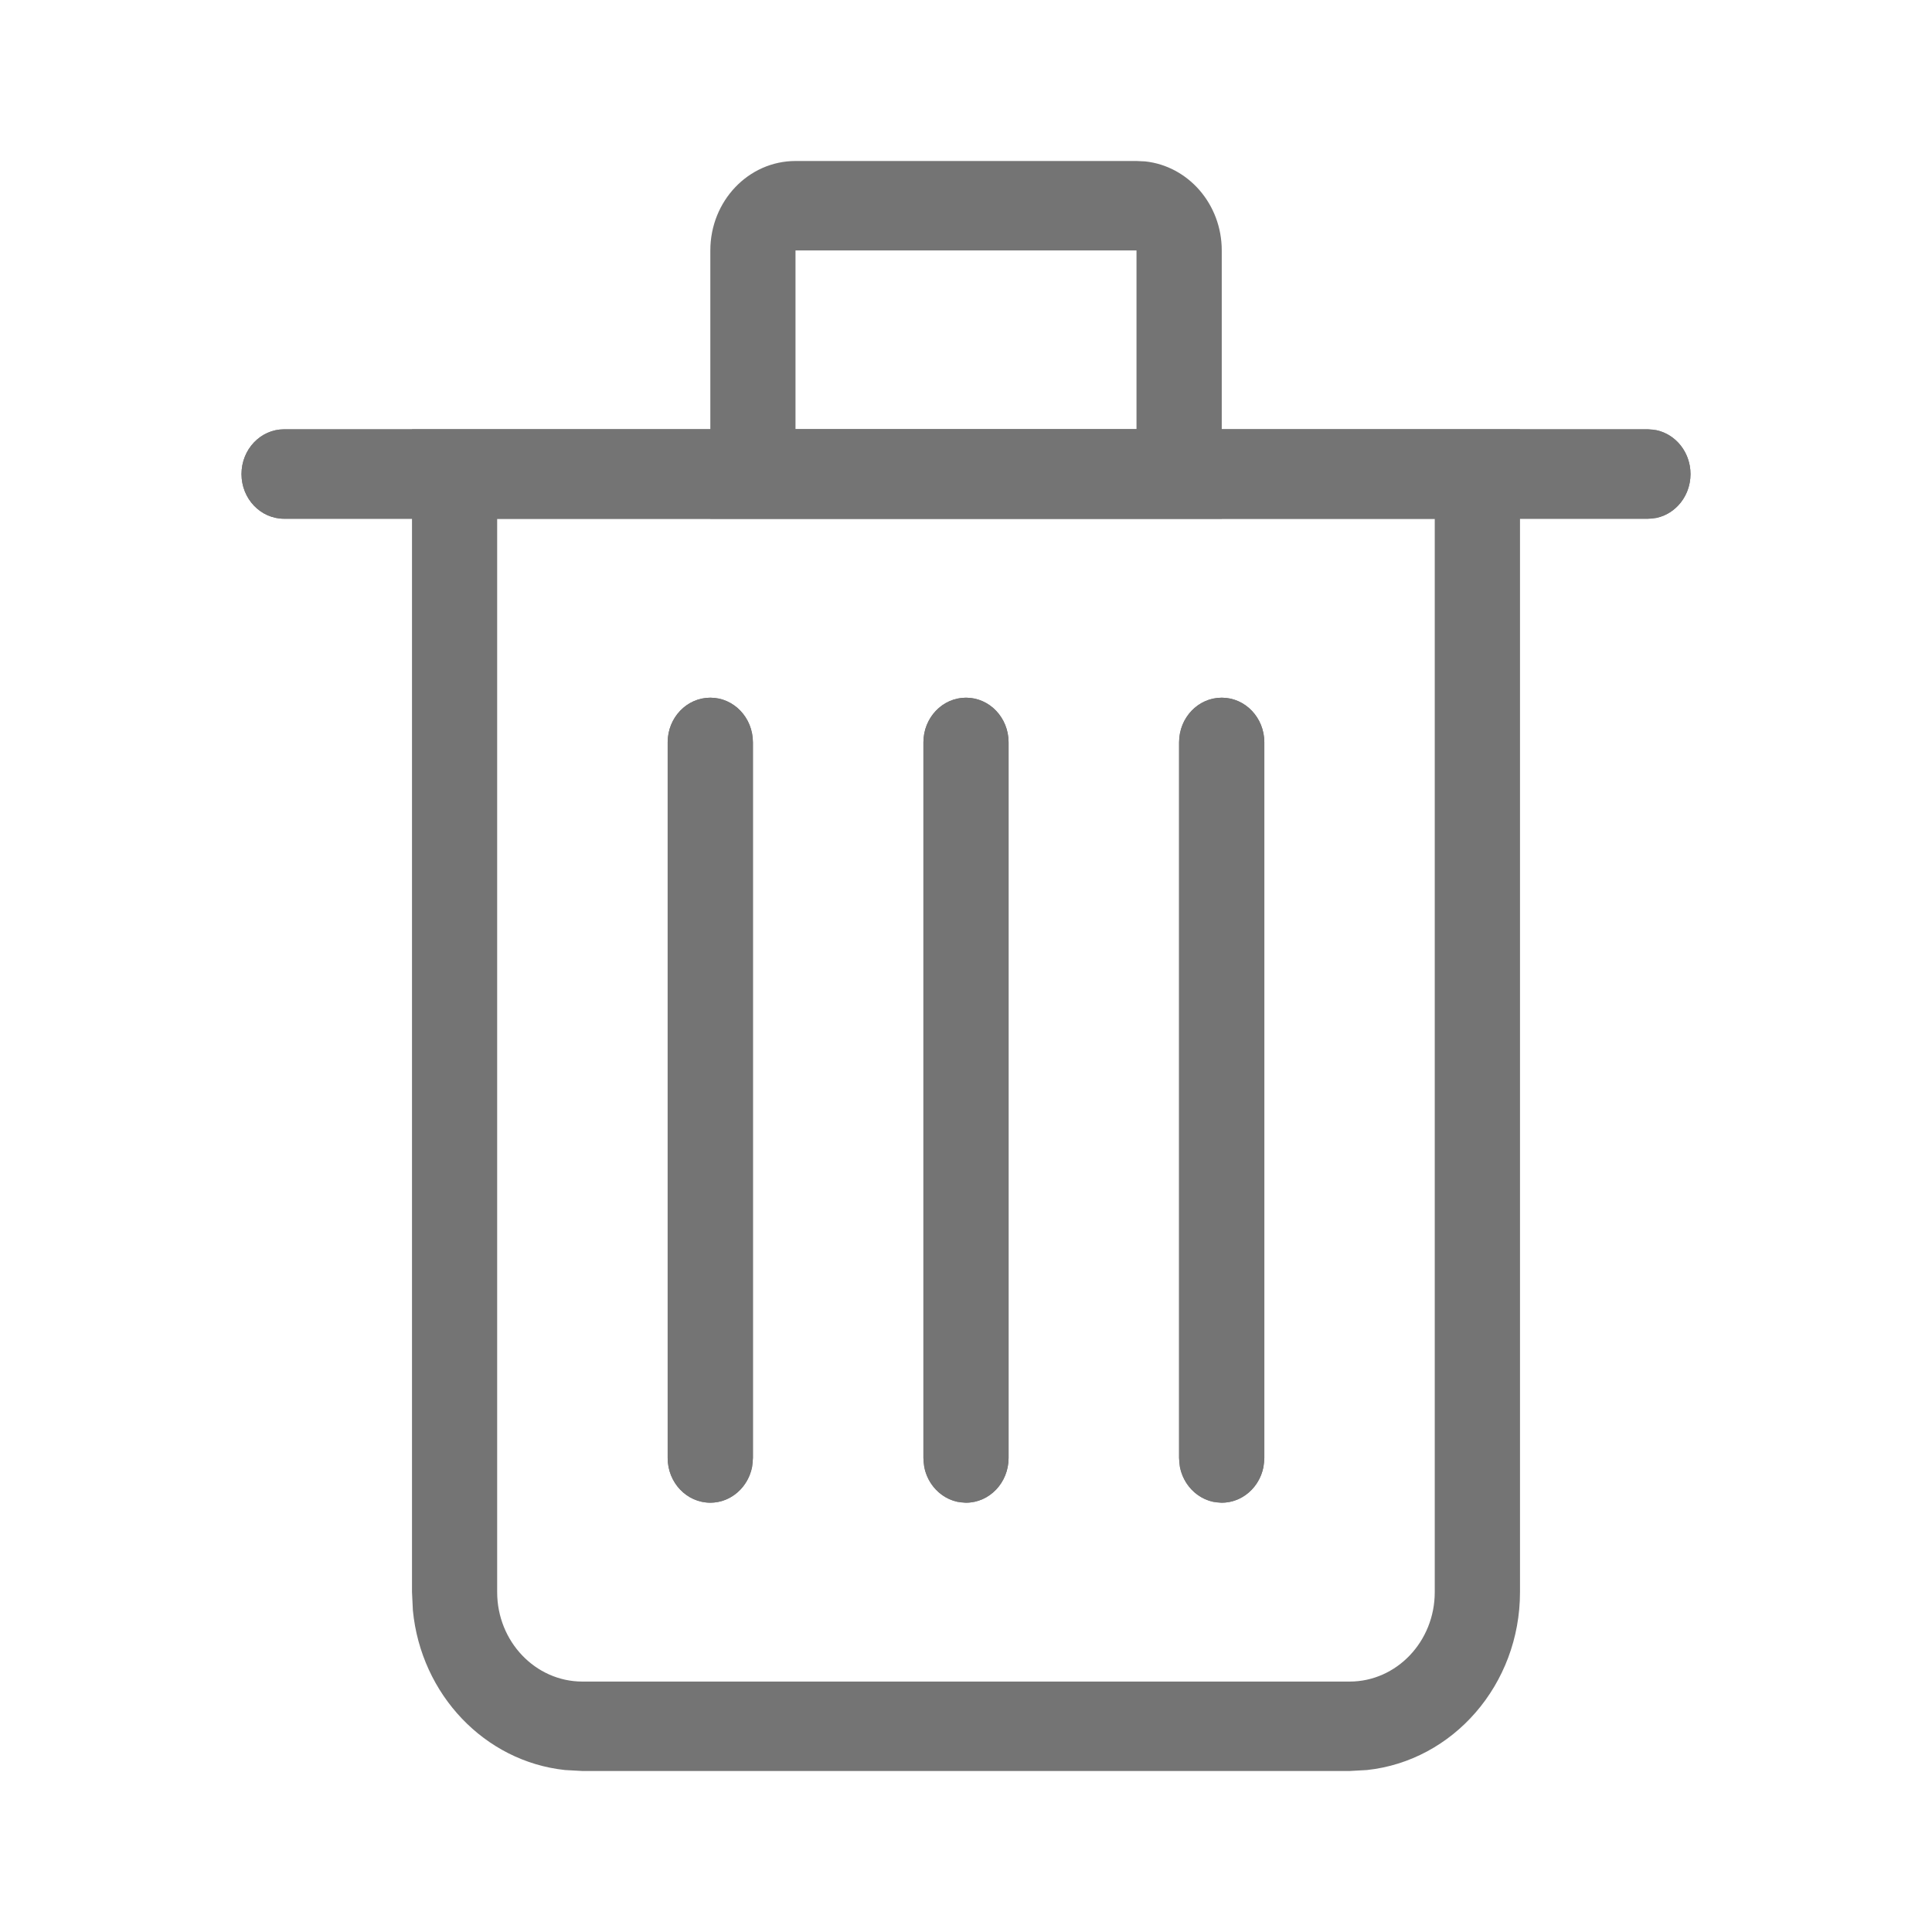
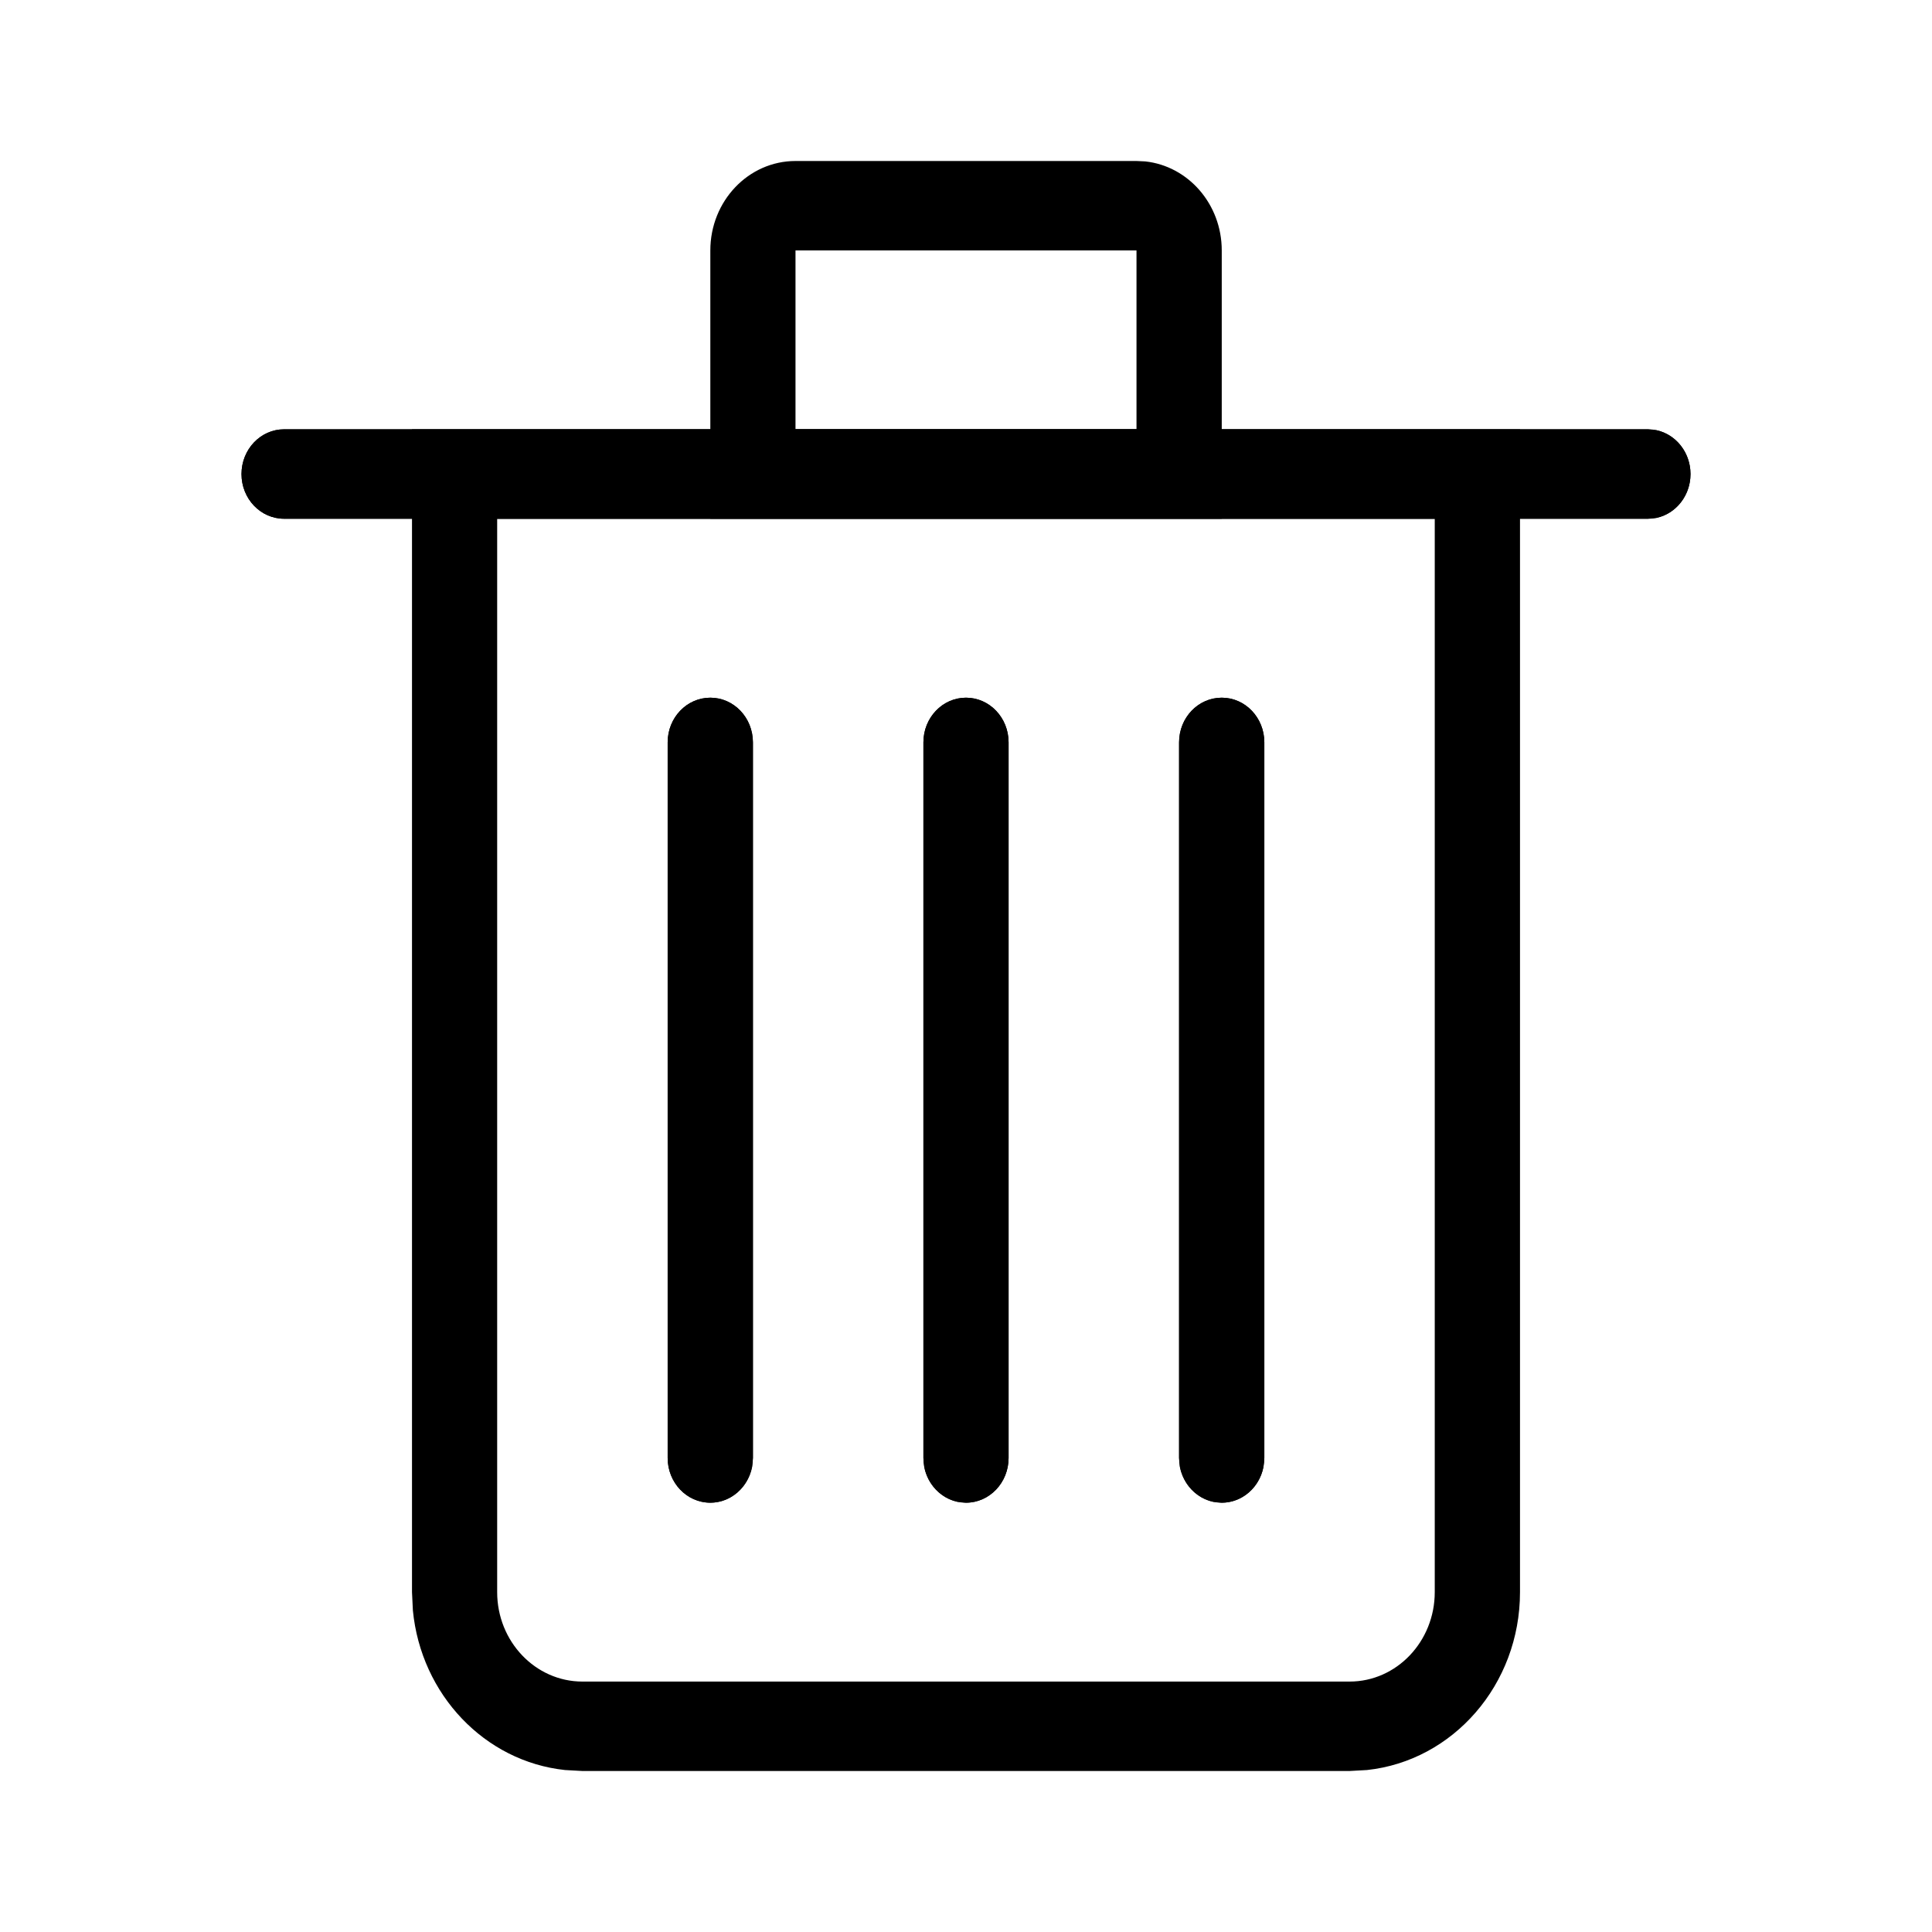
<svg xmlns="http://www.w3.org/2000/svg" width="24" height="24" viewBox="0 0 24 24" fill="none">
-   <path d="M3 5.889C3 5.582 3.237 5.333 3.529 5.333H20.471C20.763 5.333 21 5.582 21 5.889C21 6.196 20.763 6.444 20.471 6.444H3.529C3.237 6.444 3 6.196 3 5.889Z" fill="#747474" />
-   <path d="M3.529 6.444C3.237 6.444 3 6.196 3 5.889C3 5.582 3.237 5.333 3.529 5.333H20.471L20.577 5.344C20.819 5.396 21 5.62 21 5.889C21 6.157 20.819 6.382 20.577 6.434L20.471 6.444H3.529Z" fill="#747474" />
-   <path d="M16.765 20.889V22H7.235V20.889H16.765ZM17.823 19.778V6.444H6.176V19.778C6.176 20.391 6.651 20.889 7.235 20.889V22L7.019 21.988C6.022 21.882 5.23 21.051 5.129 20.005L5.118 19.778V5.333H18.882V19.778C18.882 20.928 18.049 21.874 16.981 21.988L16.765 22V20.889C17.349 20.889 17.823 20.391 17.823 19.778Z" fill="#747474" />
-   <path d="M8.824 8.667C8.531 8.667 8.294 8.915 8.294 9.222L8.294 18.111C8.294 18.418 8.531 18.667 8.824 18.667C9.116 18.667 9.353 18.418 9.353 18.111V9.222C9.353 8.915 9.116 8.667 8.824 8.667Z" fill="#747474" />
-   <path d="M12 8.667C12.292 8.667 12.529 8.915 12.529 9.222V18.111C12.529 18.418 12.292 18.667 12 18.667C11.708 18.667 11.471 18.418 11.471 18.111V9.222C11.471 8.915 11.708 8.667 12 8.667Z" fill="#747474" />
-   <path d="M15.177 8.667C14.884 8.667 14.647 8.915 14.647 9.222V18.111C14.647 18.418 14.884 18.667 15.177 18.667C15.469 18.667 15.706 18.418 15.706 18.111V9.222C15.706 8.915 15.469 8.667 15.177 8.667Z" fill="#747474" />
-   <path d="M8.824 18.667C8.531 18.667 8.294 18.418 8.294 18.111H8.824V18.667ZM15.706 18.111L15.695 18.223C15.646 18.476 15.432 18.667 15.177 18.667L15.07 18.656C14.863 18.611 14.7 18.44 14.657 18.223L14.647 18.111V9.222C14.647 8.915 14.884 8.667 15.177 8.667C15.469 8.667 15.706 8.915 15.706 9.222V18.111ZM12.529 18.111C12.529 18.418 12.292 18.667 12 18.667L11.893 18.656C11.687 18.611 11.523 18.44 11.481 18.223L11.471 18.111V9.222C11.471 8.915 11.708 8.667 12 8.667C12.292 8.667 12.529 8.915 12.529 9.222V18.111ZM9.353 18.111L9.343 18.223C9.293 18.476 9.079 18.667 8.824 18.667V18.111H8.294L8.294 9.222C8.294 8.915 8.531 8.667 8.824 8.667C9.116 8.667 9.353 8.915 9.353 9.222V18.111Z" fill="#747474" />
-   <path d="M9.882 3.111V5.333H14.118V3.111H9.882ZM15.177 6.444H8.824V3.111C8.824 2.497 9.298 2 9.882 2H14.118L14.226 2.005C14.76 2.062 15.177 2.536 15.177 3.111V6.444Z" fill="#747474" />
+   <path d="M3 5.889C3 5.582 3.237 5.333 3.529 5.333H20.471C20.763 5.333 21 5.582 21 5.889C21 6.196 20.763 6.444 20.471 6.444H3.529C3.237 6.444 3 6.196 3 5.889Z" fill="currentColor" />
+   <path d="M3.529 6.444C3.237 6.444 3 6.196 3 5.889C3 5.582 3.237 5.333 3.529 5.333H20.471L20.577 5.344C20.819 5.396 21 5.62 21 5.889C21 6.157 20.819 6.382 20.577 6.434L20.471 6.444H3.529Z" fill="currentColor" />
+   <path d="M16.765 20.889V22H7.235V20.889H16.765ZM17.823 19.778V6.444H6.176V19.778C6.176 20.391 6.651 20.889 7.235 20.889V22L7.019 21.988C6.022 21.882 5.23 21.051 5.129 20.005L5.118 19.778V5.333H18.882V19.778C18.882 20.928 18.049 21.874 16.981 21.988L16.765 22V20.889C17.349 20.889 17.823 20.391 17.823 19.778Z" fill="currentColor" />
+   <path d="M8.824 8.667C8.531 8.667 8.294 8.915 8.294 9.222L8.294 18.111C8.294 18.418 8.531 18.667 8.824 18.667C9.116 18.667 9.353 18.418 9.353 18.111V9.222C9.353 8.915 9.116 8.667 8.824 8.667Z" fill="currentColor" />
+   <path d="M12 8.667C12.292 8.667 12.529 8.915 12.529 9.222V18.111C12.529 18.418 12.292 18.667 12 18.667C11.708 18.667 11.471 18.418 11.471 18.111V9.222C11.471 8.915 11.708 8.667 12 8.667Z" fill="currentColor" />
+   <path d="M15.177 8.667C14.884 8.667 14.647 8.915 14.647 9.222V18.111C14.647 18.418 14.884 18.667 15.177 18.667C15.469 18.667 15.706 18.418 15.706 18.111V9.222C15.706 8.915 15.469 8.667 15.177 8.667Z" fill="currentColor" />
+   <path d="M8.824 18.667C8.531 18.667 8.294 18.418 8.294 18.111H8.824V18.667ZM15.706 18.111L15.695 18.223C15.646 18.476 15.432 18.667 15.177 18.667L15.07 18.656C14.863 18.611 14.7 18.44 14.657 18.223L14.647 18.111V9.222C14.647 8.915 14.884 8.667 15.177 8.667C15.469 8.667 15.706 8.915 15.706 9.222V18.111ZM12.529 18.111C12.529 18.418 12.292 18.667 12 18.667L11.893 18.656C11.687 18.611 11.523 18.44 11.481 18.223L11.471 18.111V9.222C11.471 8.915 11.708 8.667 12 8.667C12.292 8.667 12.529 8.915 12.529 9.222V18.111ZM9.353 18.111L9.343 18.223C9.293 18.476 9.079 18.667 8.824 18.667V18.111H8.294L8.294 9.222C8.294 8.915 8.531 8.667 8.824 8.667C9.116 8.667 9.353 8.915 9.353 9.222V18.111Z" fill="currentColor" />
+   <path d="M9.882 3.111V5.333H14.118V3.111H9.882ZM15.177 6.444H8.824V3.111C8.824 2.497 9.298 2 9.882 2H14.118L14.226 2.005C14.76 2.062 15.177 2.536 15.177 3.111V6.444Z" fill="currentColor" />
</svg>
